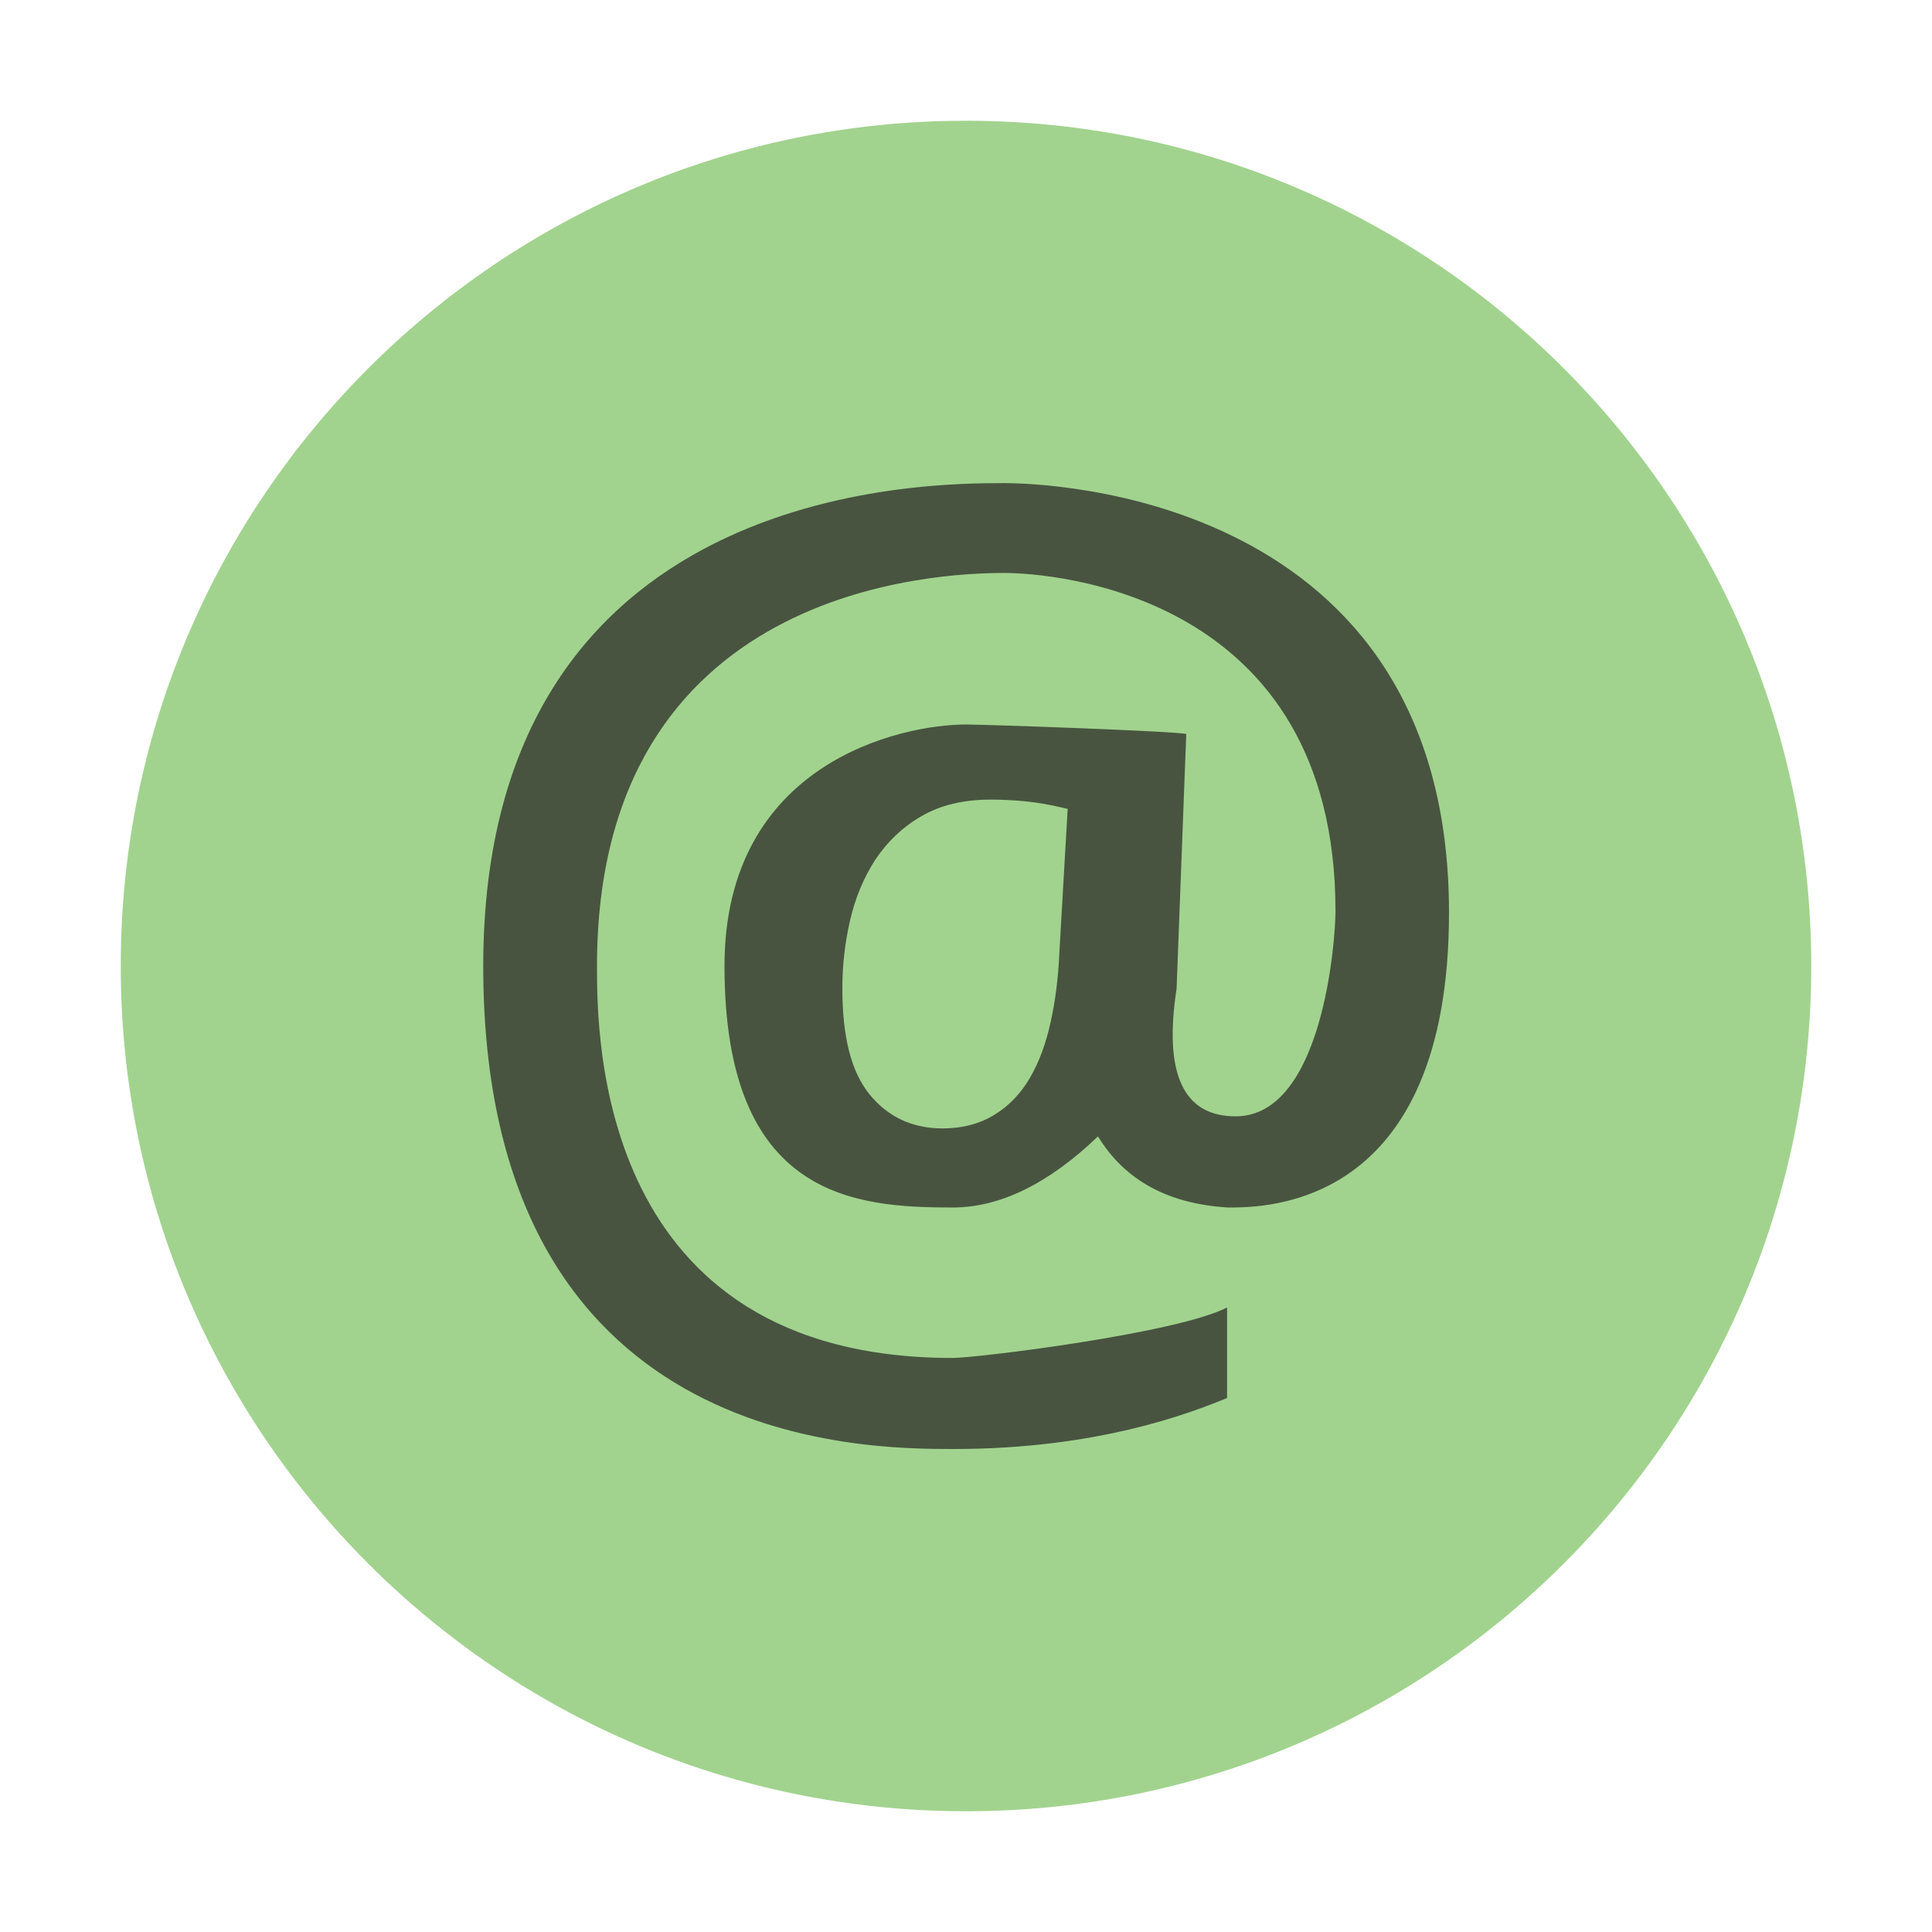
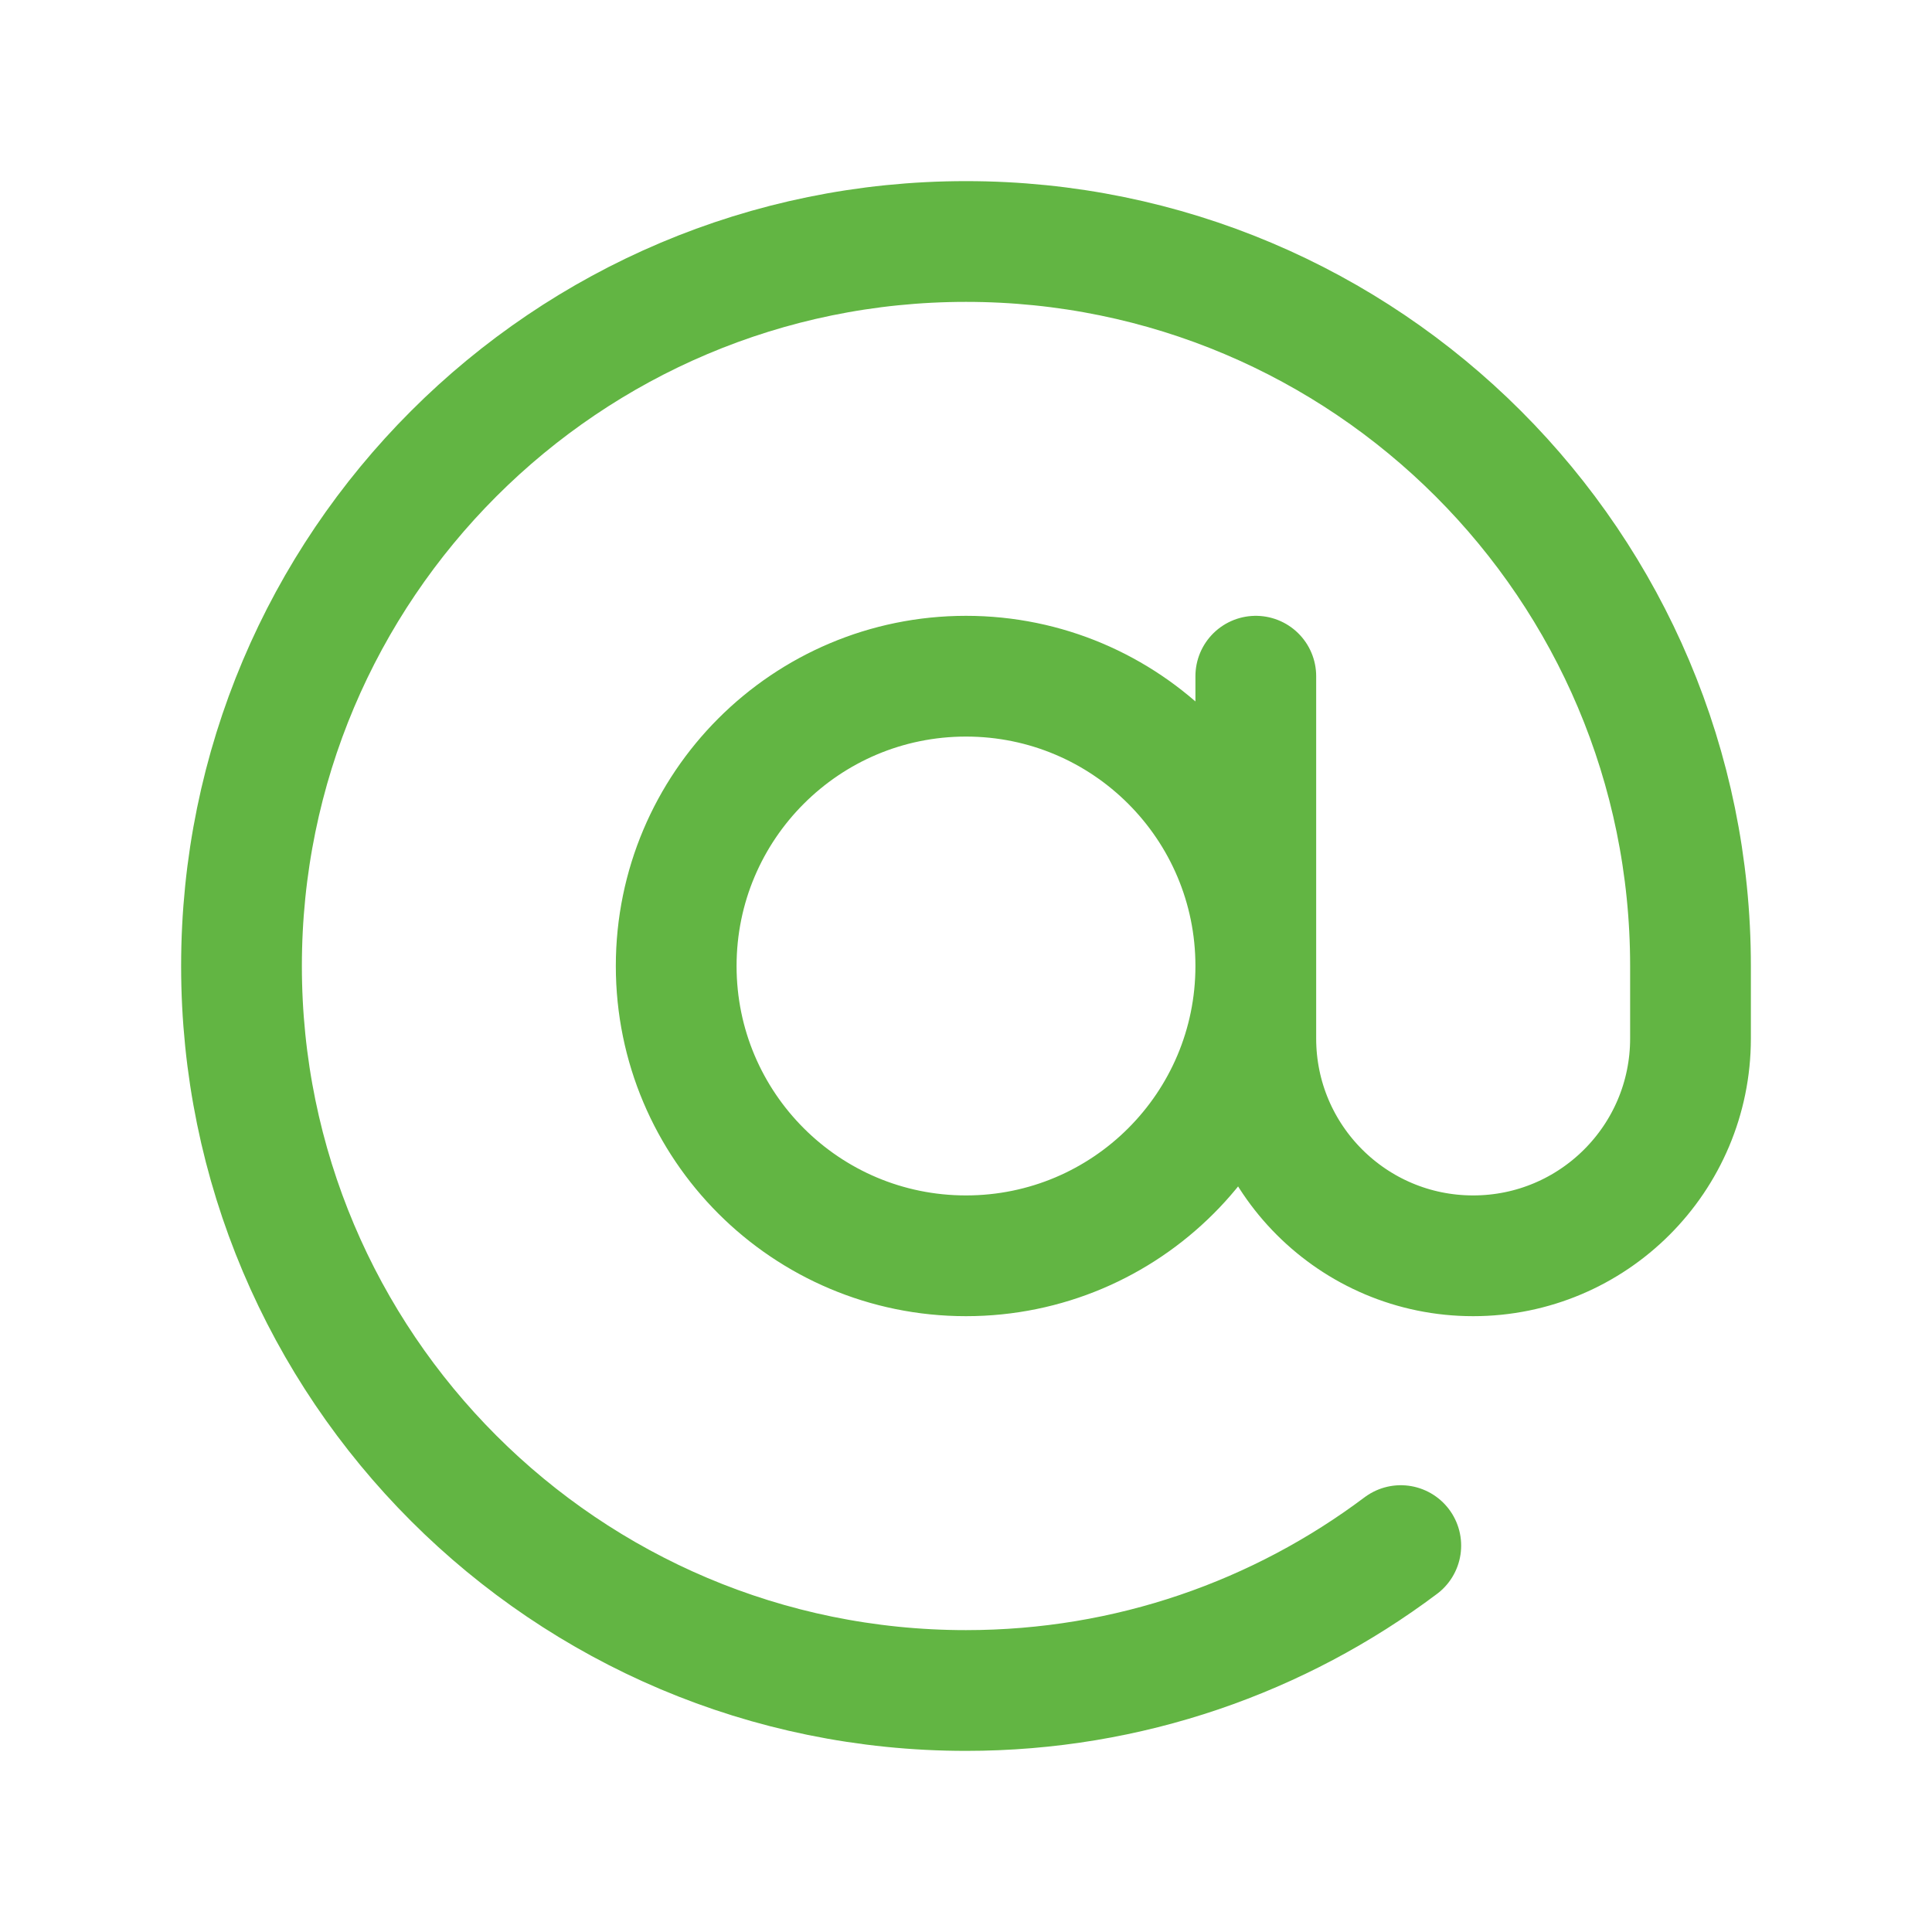
- <svg xmlns="http://www.w3.org/2000/svg" width="16" height="16" viewBox="0 0 16 16">
-   <g fill="none" fill-rule="evenodd">
-     <path fill="#62B543" fill-opacity=".6" d="M15,8 C15,11.866 11.866,15 8,15 C4.134,15 1,11.866 1,8 C1,4.134 4.134,1 8,1 C11.866,1 15,4.134 15,8" />
-     <path fill="#231F20" fill-opacity=".7" d="M3.628,2.761 C3.473,2.851 3.345,2.974 3.246,3.124 C3.151,3.272 3.081,3.441 3.039,3.626 C2.997,3.809 2.976,3.996 2.976,4.184 C2.976,4.586 3.049,4.872 3.197,5.058 C3.349,5.248 3.554,5.345 3.805,5.345 C3.97,5.345 4.115,5.307 4.237,5.231 C4.357,5.158 4.457,5.053 4.533,4.92 C4.606,4.793 4.663,4.64 4.701,4.464 C4.739,4.294 4.764,4.101 4.773,3.893 L4.842,2.699 L4.8,2.689 C4.685,2.662 4.598,2.648 4.5,2.637 C4.402,2.627 4.304,2.622 4.202,2.622 C3.978,2.622 3.786,2.668 3.628,2.761 Z M0.002,4.001 C0.002,0.001 3.667,0.001 4.316,0.001 C4.651,0.001 8,0.086 8,3.557 C8,6.009 6.475,6 6.17,6 C5.673,5.97 5.314,5.774 5.093,5.411 C4.683,5.804 4.281,6 3.889,6 C3.08,6 2,5.921 2,4 C2,2.32 3.456,2 4,2 C4.153,2 5.745,2.055 5.824,2.079 L5.744,4.188 C5.636,4.893 5.799,5.245 6.233,5.245 C6.956,5.245 7.06,3.783 7.06,3.547 C7.06,0.907 4.708,0.745 4.316,0.745 C3.771,0.745 0.944,0.851 0.944,4.001 C0.944,4.584 0.944,7.246 3.889,7.246 C4.09,7.246 5.744,7.043 6.162,6.828 L6.162,7.578 C5.855,7.703 5.093,8 3.898,8 C3.156,8 0.002,8 0.002,4.001 Z" transform="translate(4 4)" />
-   </g>
+ <svg xmlns="http://www.w3.org/2000/svg" width="16" height="16" viewBox="0 0 24 24" fill="none" data-hugeicon="AtIcon">
+   <path d="M15.6 8.4V12.9C15.6 14.392 16.809 15.6 18.3 15.6C19.791 15.6 21 14.392 21 12.9V12C21 7.029 16.971 3 12 3C7.029 3 3 7.029 3 12C3 16.971 7.029 21 12 21C14.027 21 15.896 20.33 17.401 19.2M15.6 12C15.6 13.989 13.988 15.6 12 15.6C10.012 15.6 8.4 13.989 8.4 12C8.4 10.012 10.012 8.4 12 8.4C13.988 8.4 15.6 10.012 15.6 12Z" stroke="#62B543" stroke-linecap="round" stroke-width="1.5" />
</svg>
